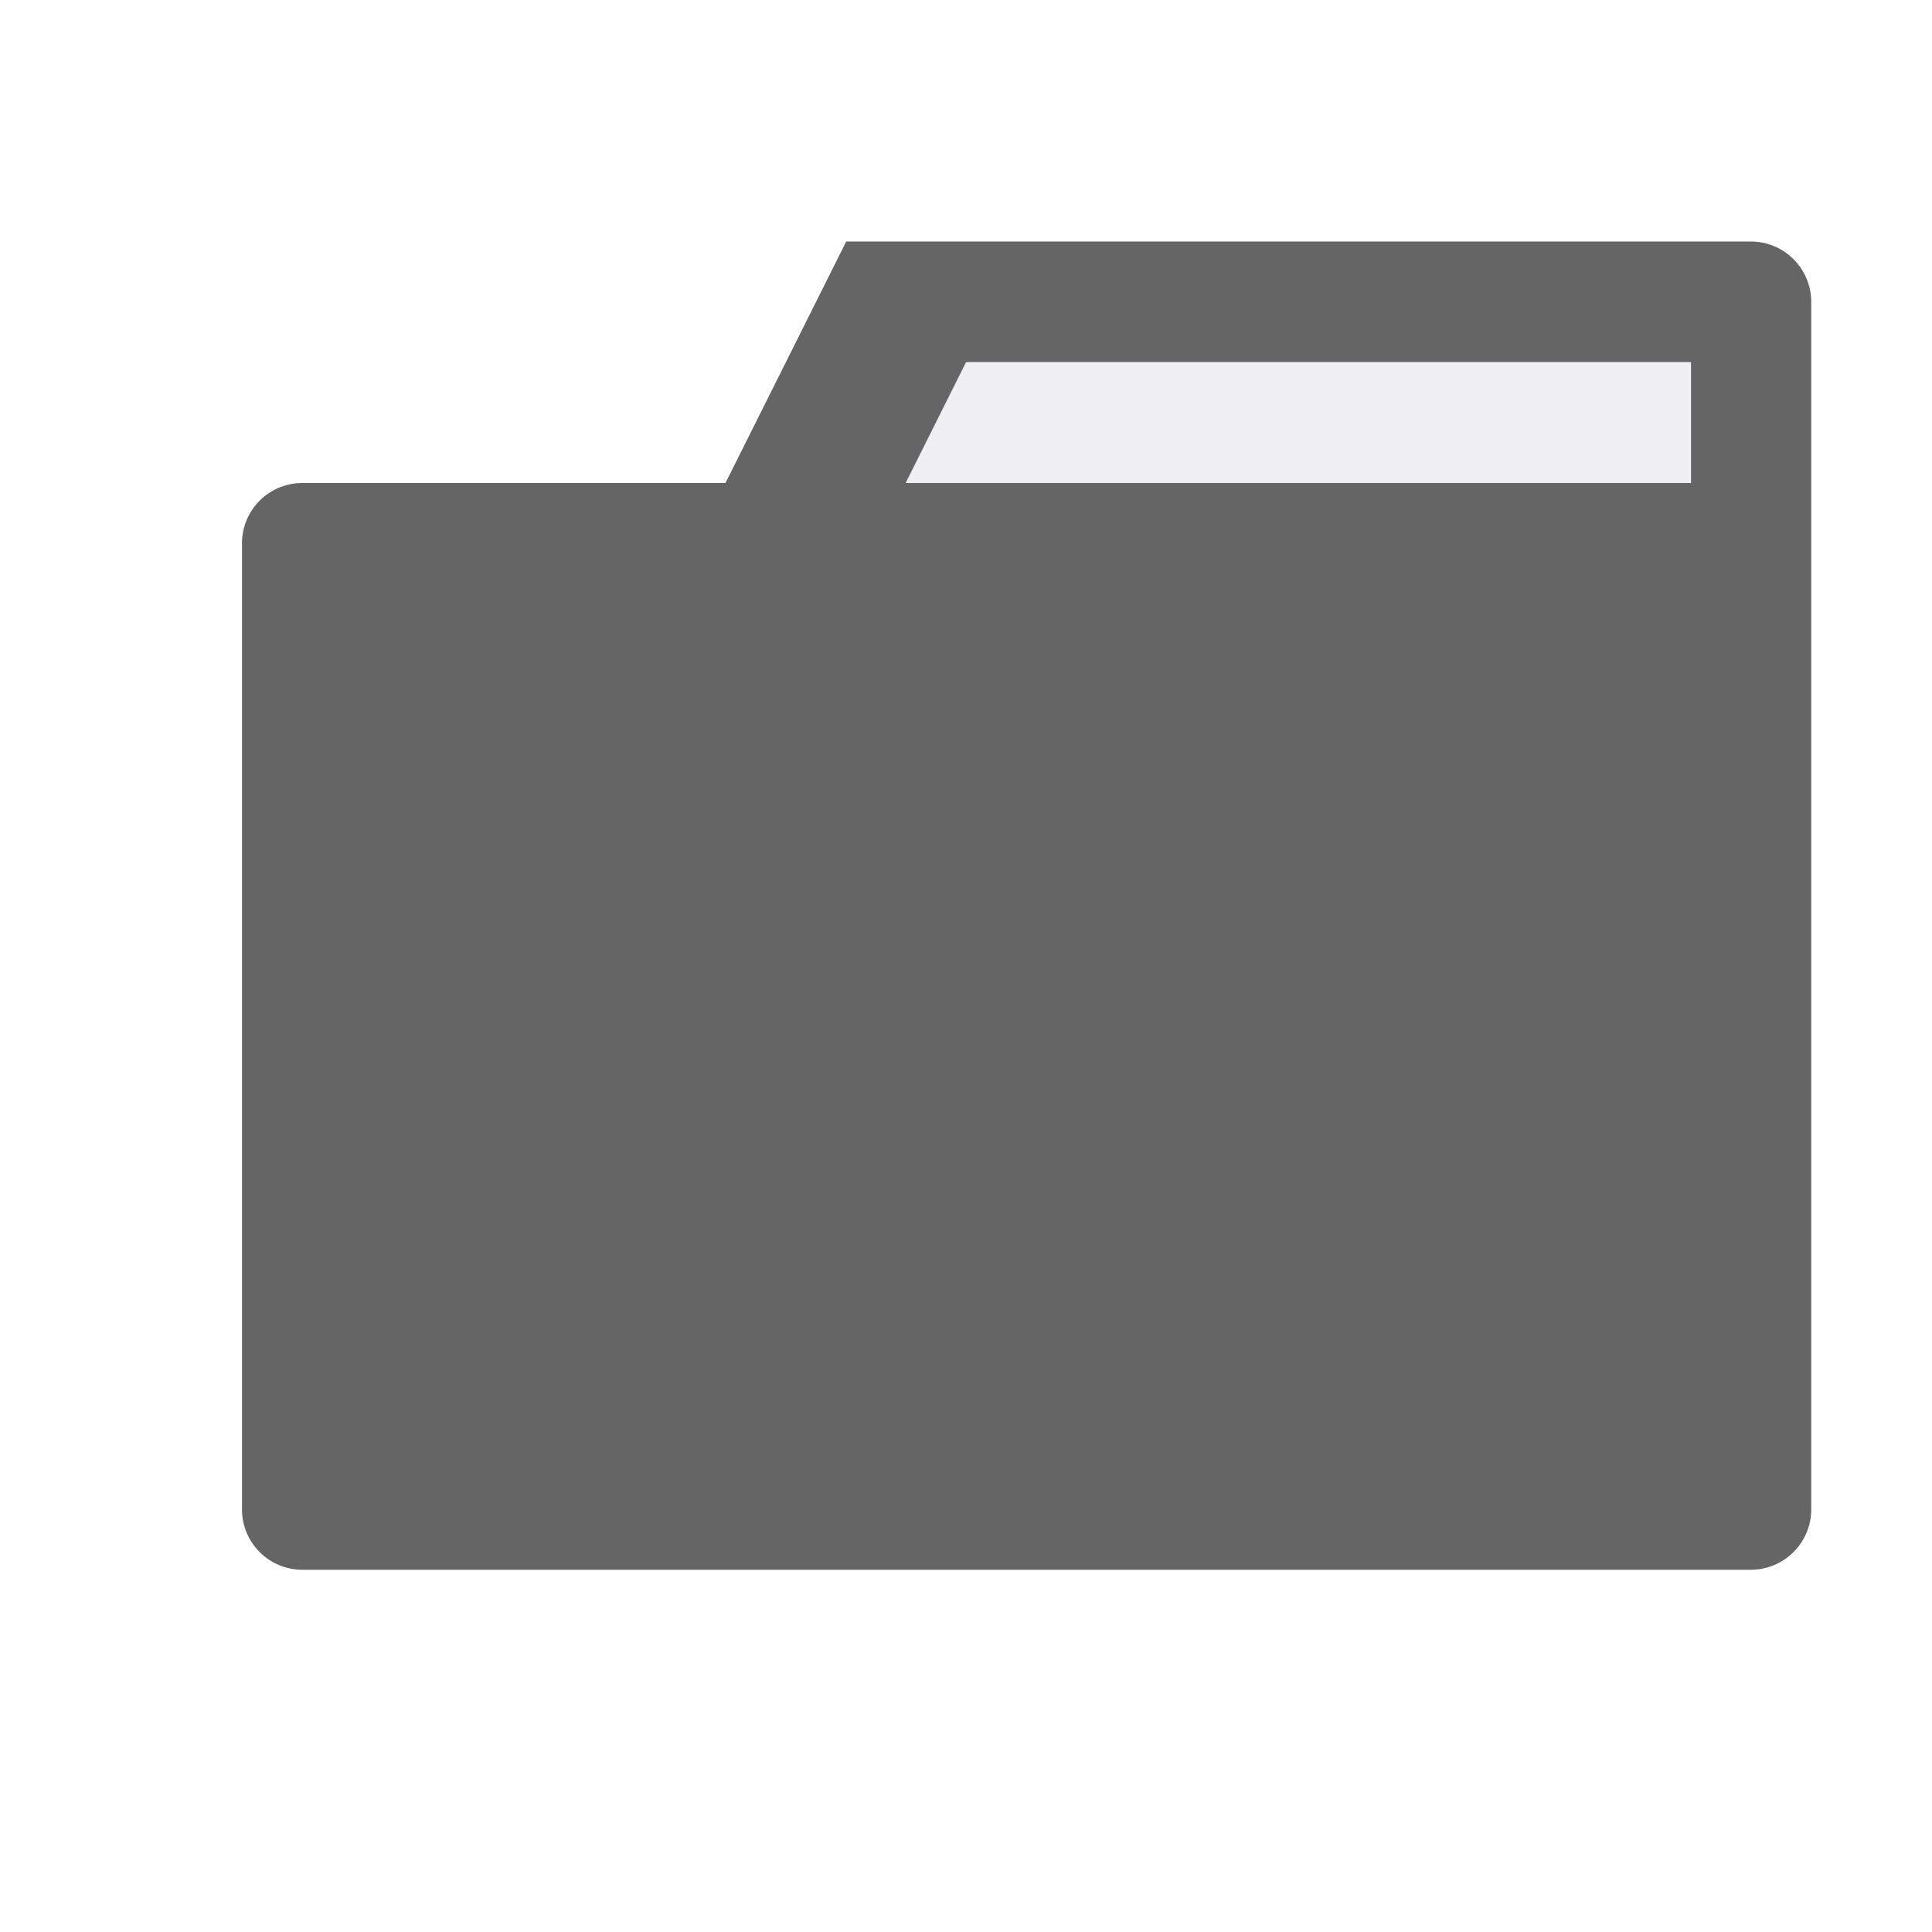
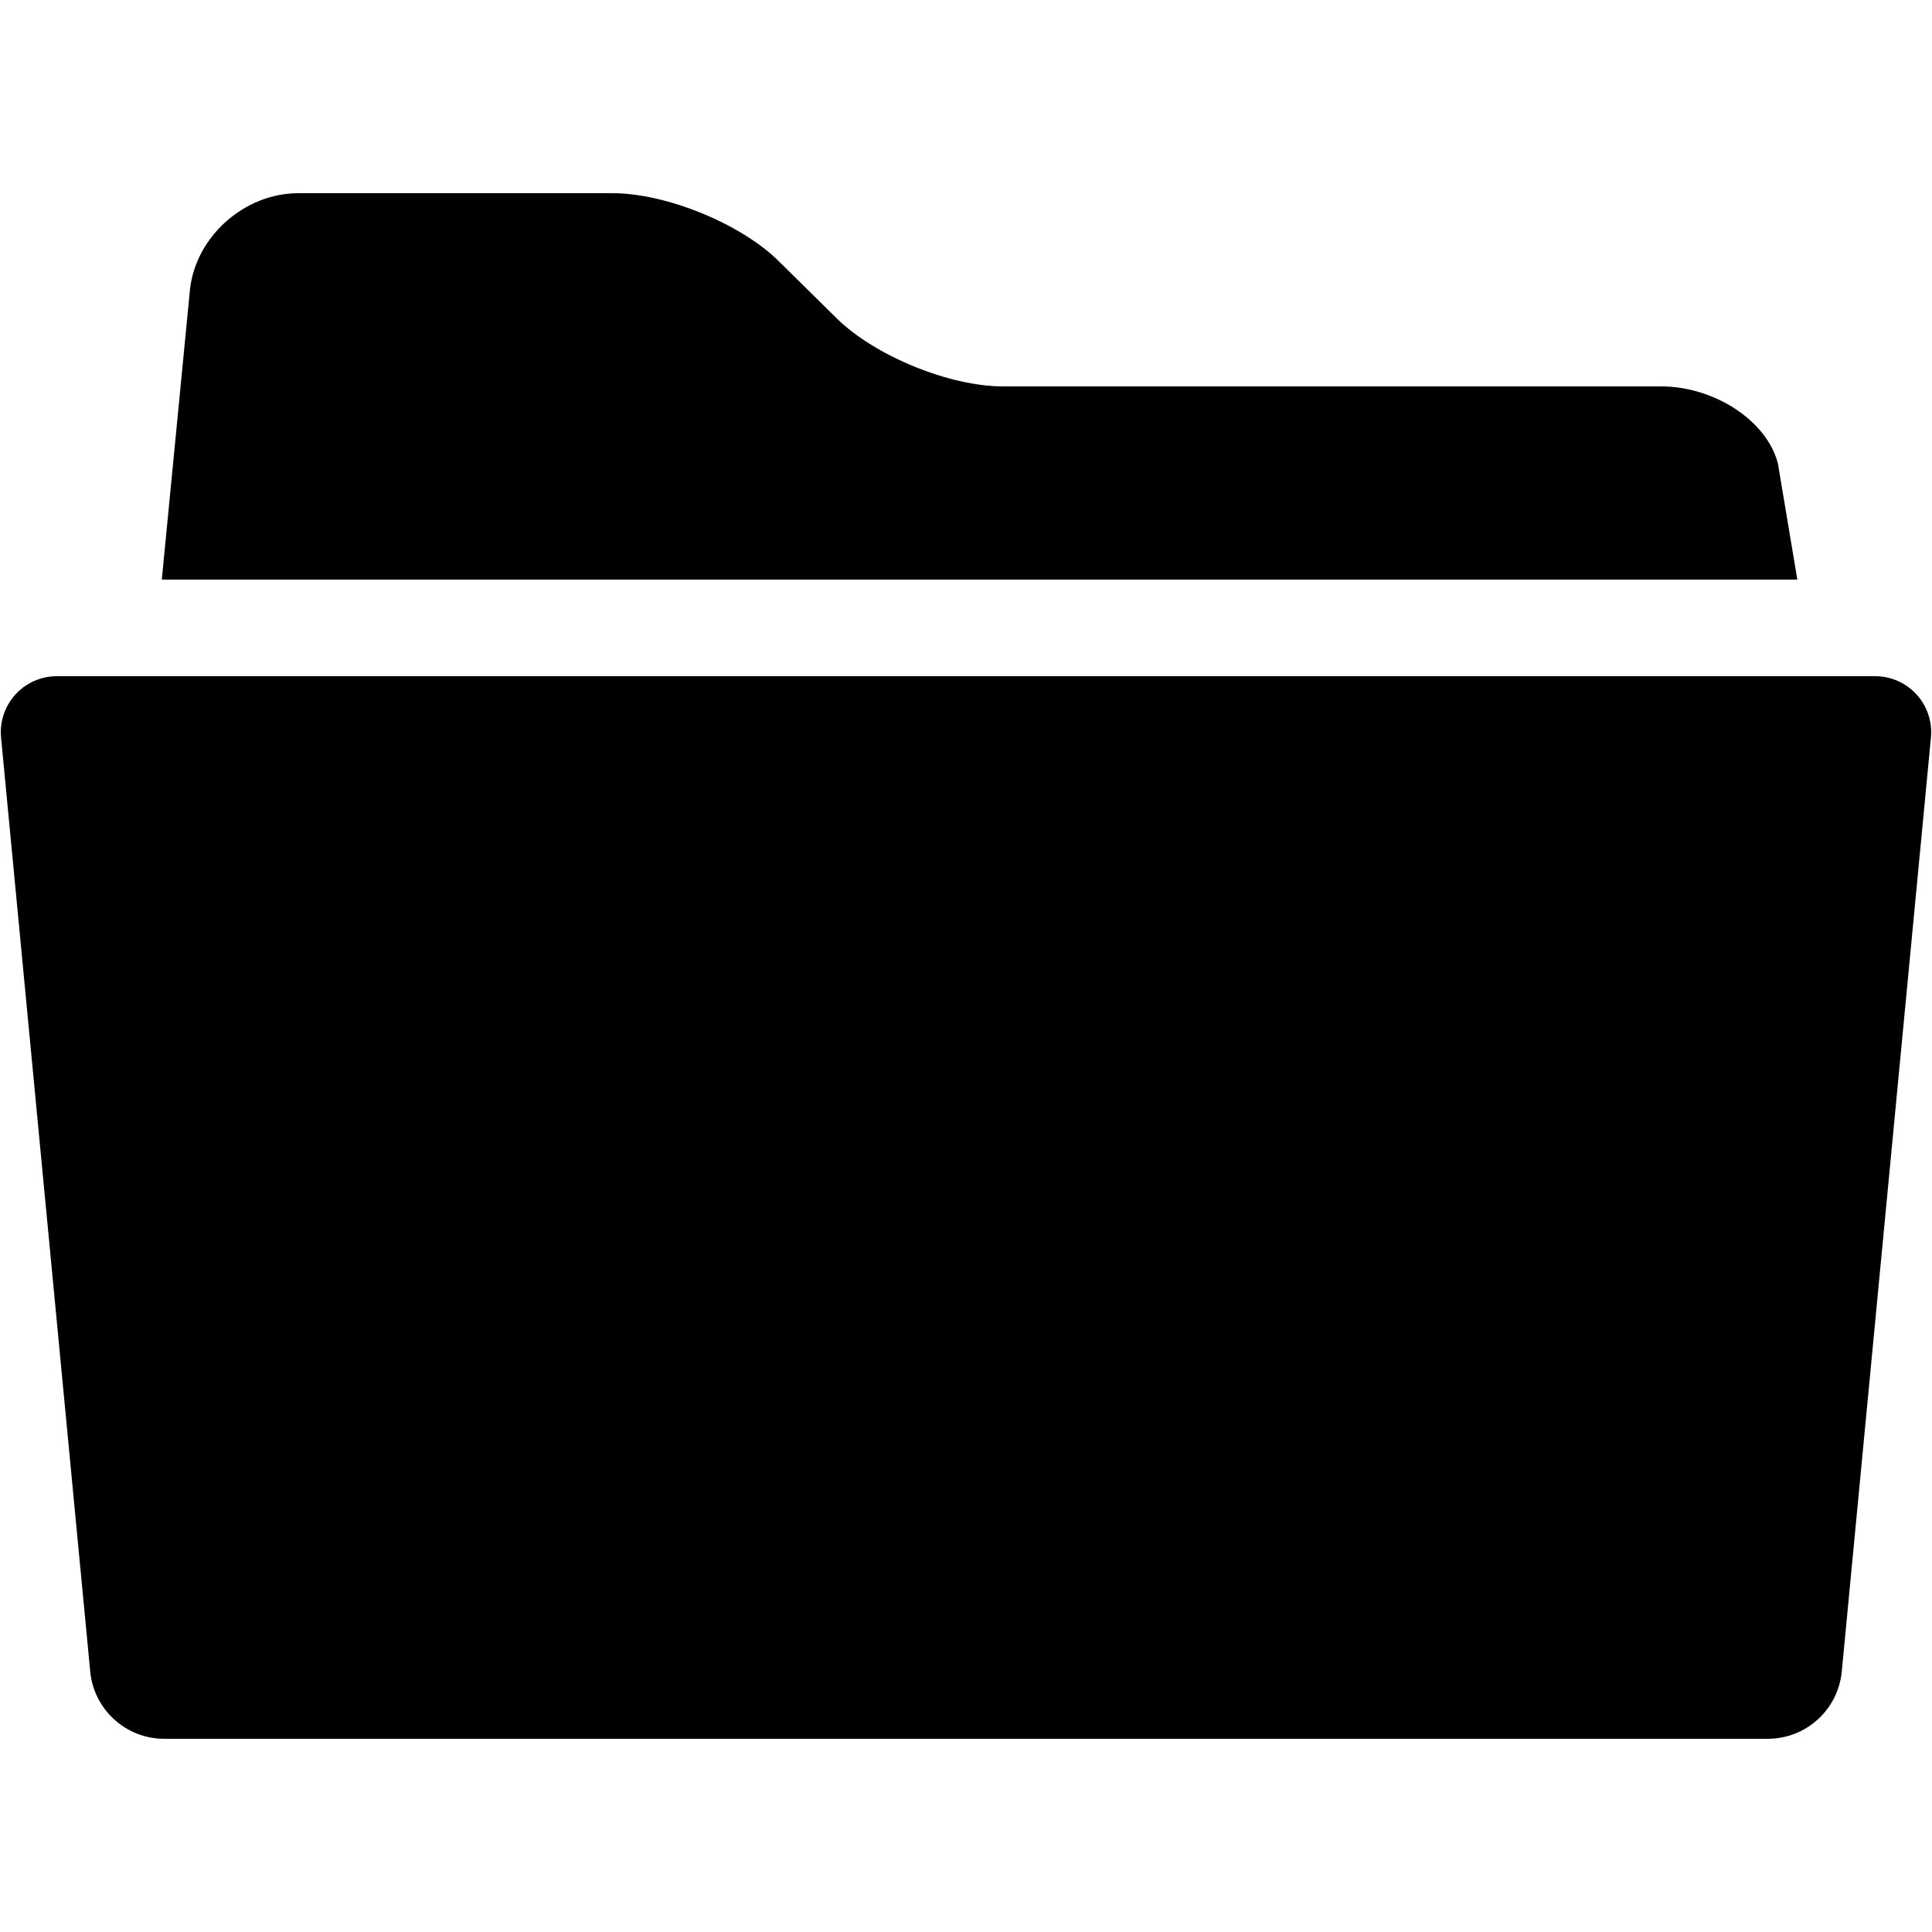
- <svg xmlns="http://www.w3.org/2000/svg" width="16" height="16">
-   <style type="text/css">.icon-canvas-transparent{opacity:0;fill:#F6F6F6;} .icon-vs-out{opacity:0;fill:#F6F6F6;} .icon-vs-fg{fill:#F0EFF1;} .icon-folder{fill:#656565;}</style>
-   <path class="icon-canvas-transparent" d="M16 16h-16v-16h16v16z" id="canvas" />
-   <path class="icon-vs-out" d="M16 2.5v10c0 .827-.673 1.5-1.5 1.5h-11.996c-.827 0-1.5-.673-1.5-1.5v-8c0-.827.673-1.5 1.5-1.5h2.886l1-2h8.11c.827 0 1.5.673 1.5 1.5z" id="outline" />
-   <path class="icon-folder" d="M14.5 2h-7.492l-1 2h-3.504c-.277 0-.5.224-.5.5v8c0 .276.223.5.5.5h11.996c.275 0 .5-.224.5-.5v-10c0-.276-.225-.5-.5-.5zm-.496 2h-6.496l.5-1h5.996v1z" id="iconBg" />
-   <path class="icon-vs-fg" d="M14 3v1h-6.5l.5-1h6z" id="iconFg" />
+ <svg xmlns="http://www.w3.org/2000/svg" t="1557478296485" class="icon" style="" viewBox="0 0 1024 1024" version="1.1" p-id="4718" width="16" height="16">
+   <defs>
+     <style type="text/css" />
+   </defs>
+   <path d="M942.336 245.709c-5.683-22.528-33.536-40.909-61.952-40.909h-348.877c-28.365 0-68.096-16.282-88.166-36.198l-30.515-30.106C392.755 118.579 353.075 102.4 324.71 102.4H158.054c-28.416 0-54.221 22.886-57.344 50.893L85.76 307.2h866.867l-10.291-61.491zM993.894 358.4H30.106a29.696 29.696 0 0 0-29.542 32.512l47.258 495.053A39.424 39.424 0 0 0 87.04 921.6h849.92a39.424 39.424 0 0 0 39.219-35.635l47.258-495.053A29.696 29.696 0 0 0 993.894 358.4z" fill="" p-id="4719" />
</svg>
